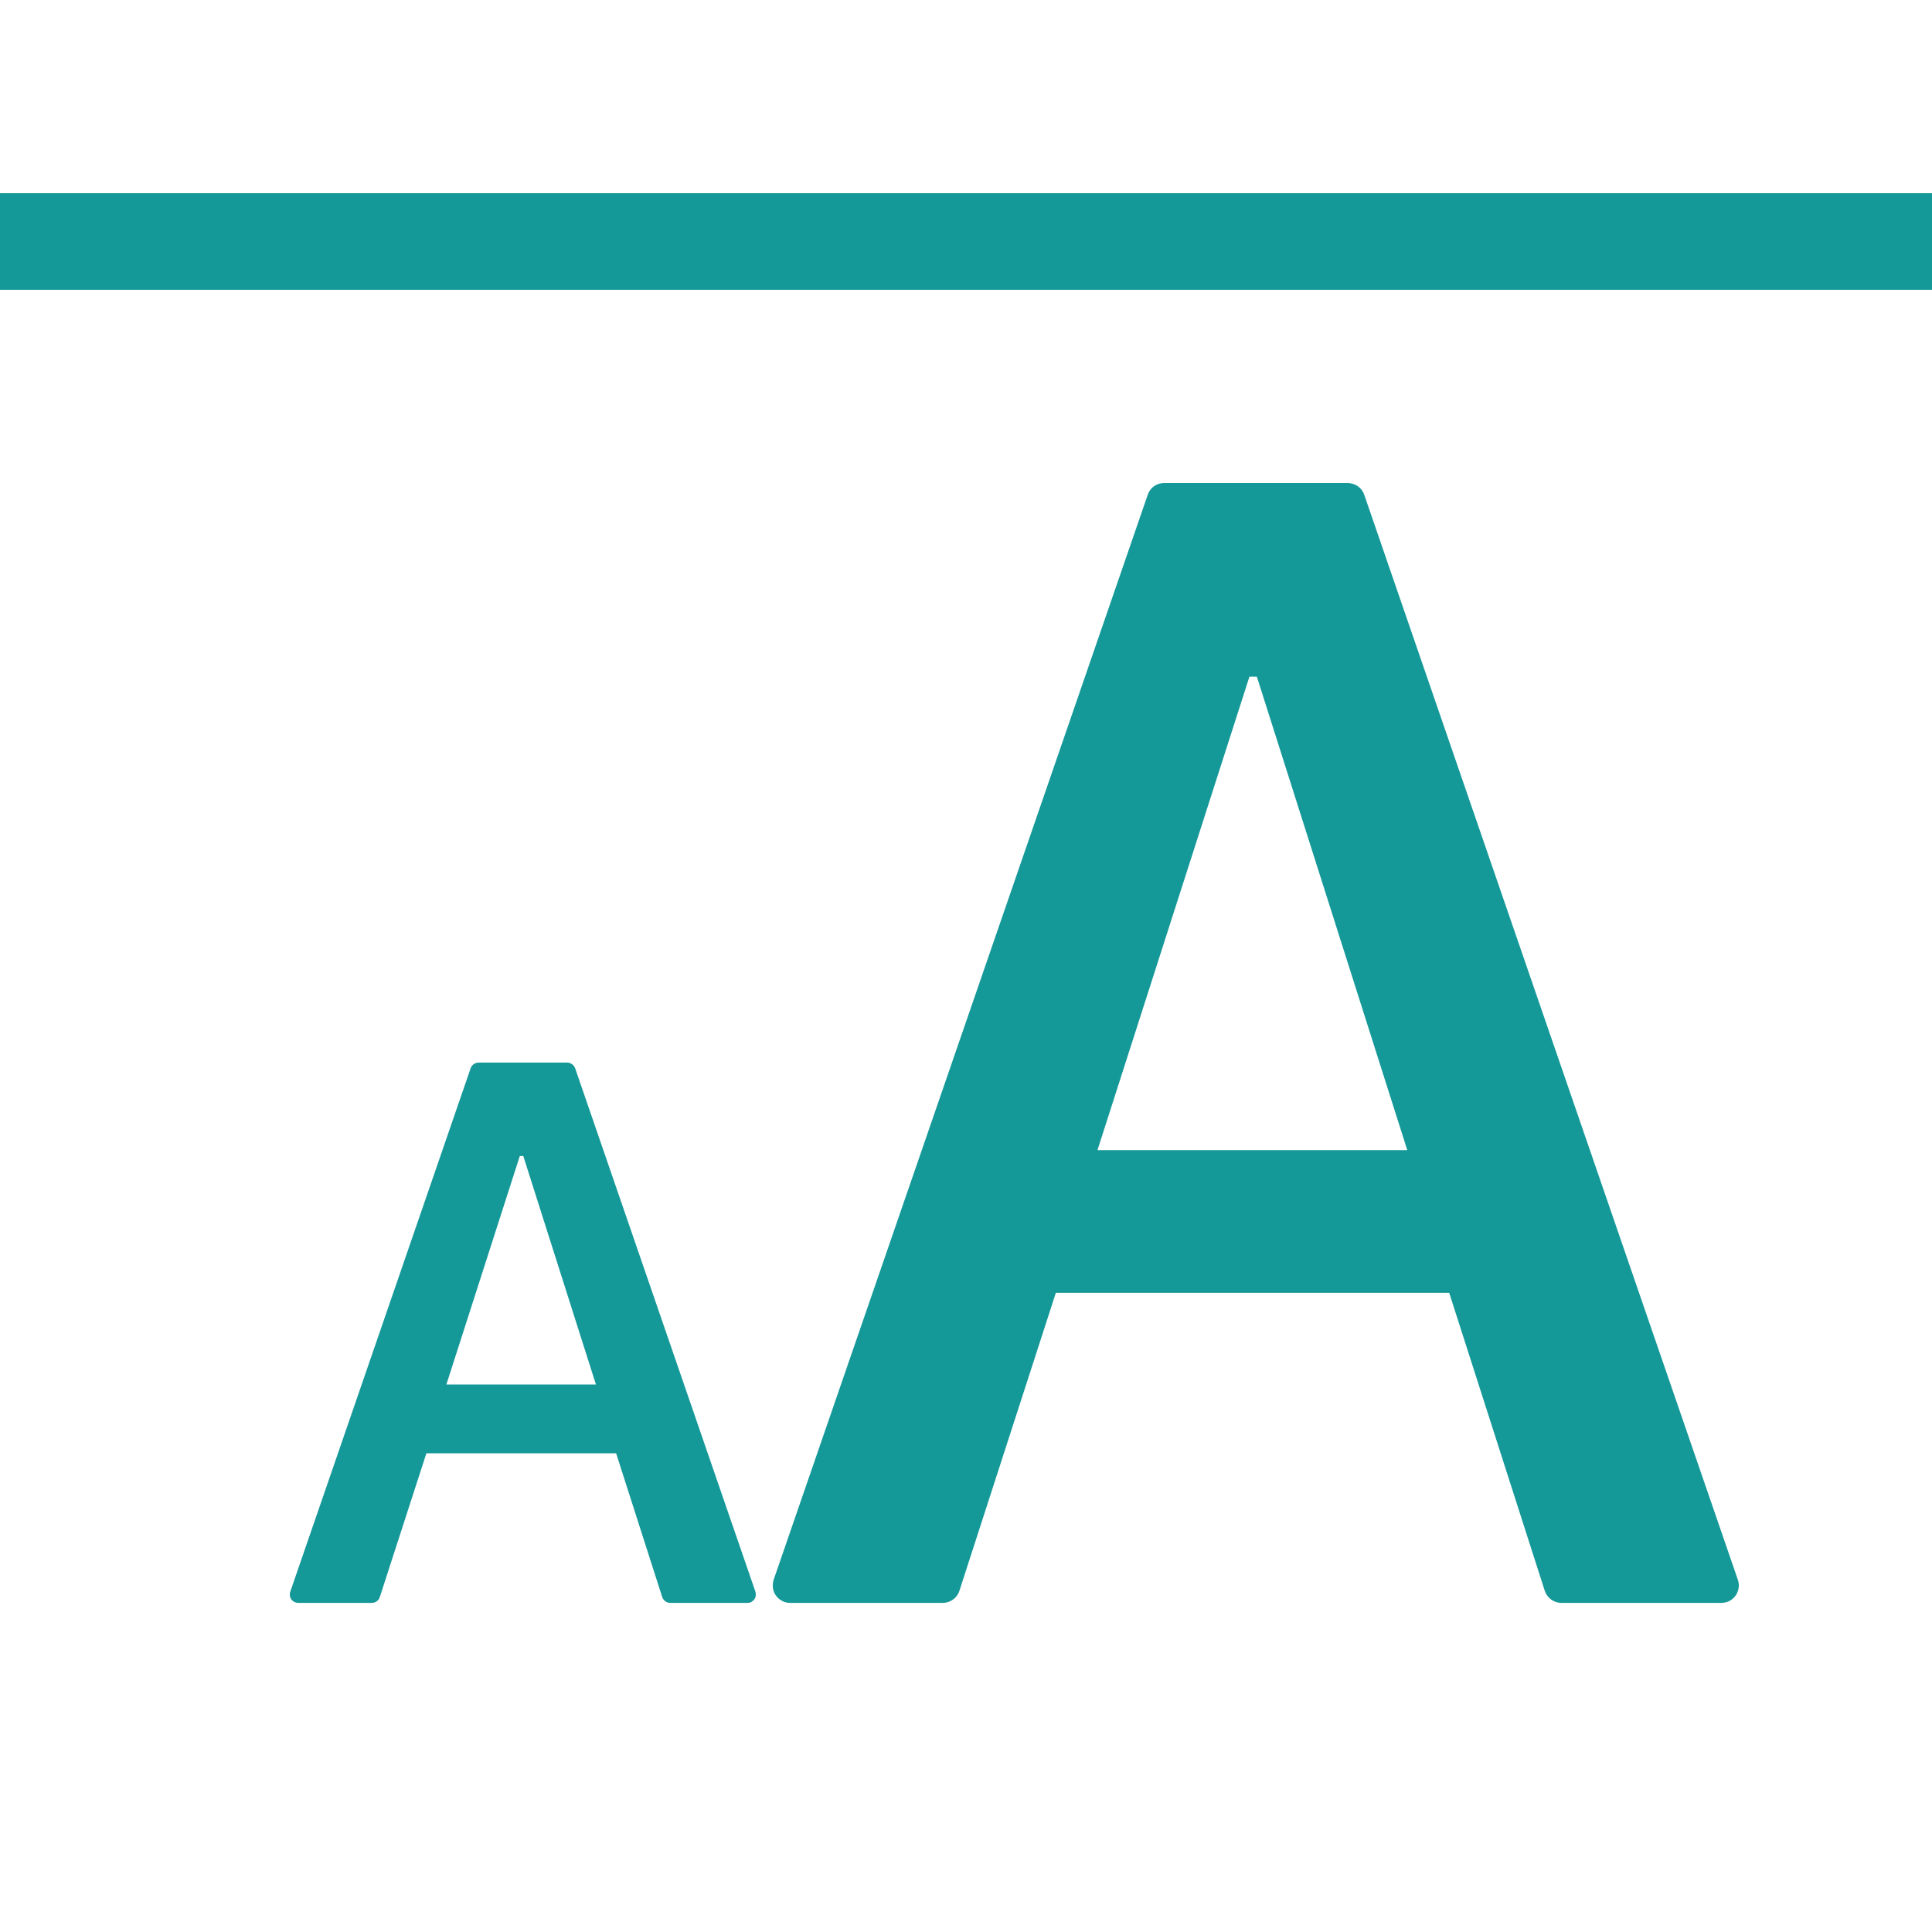
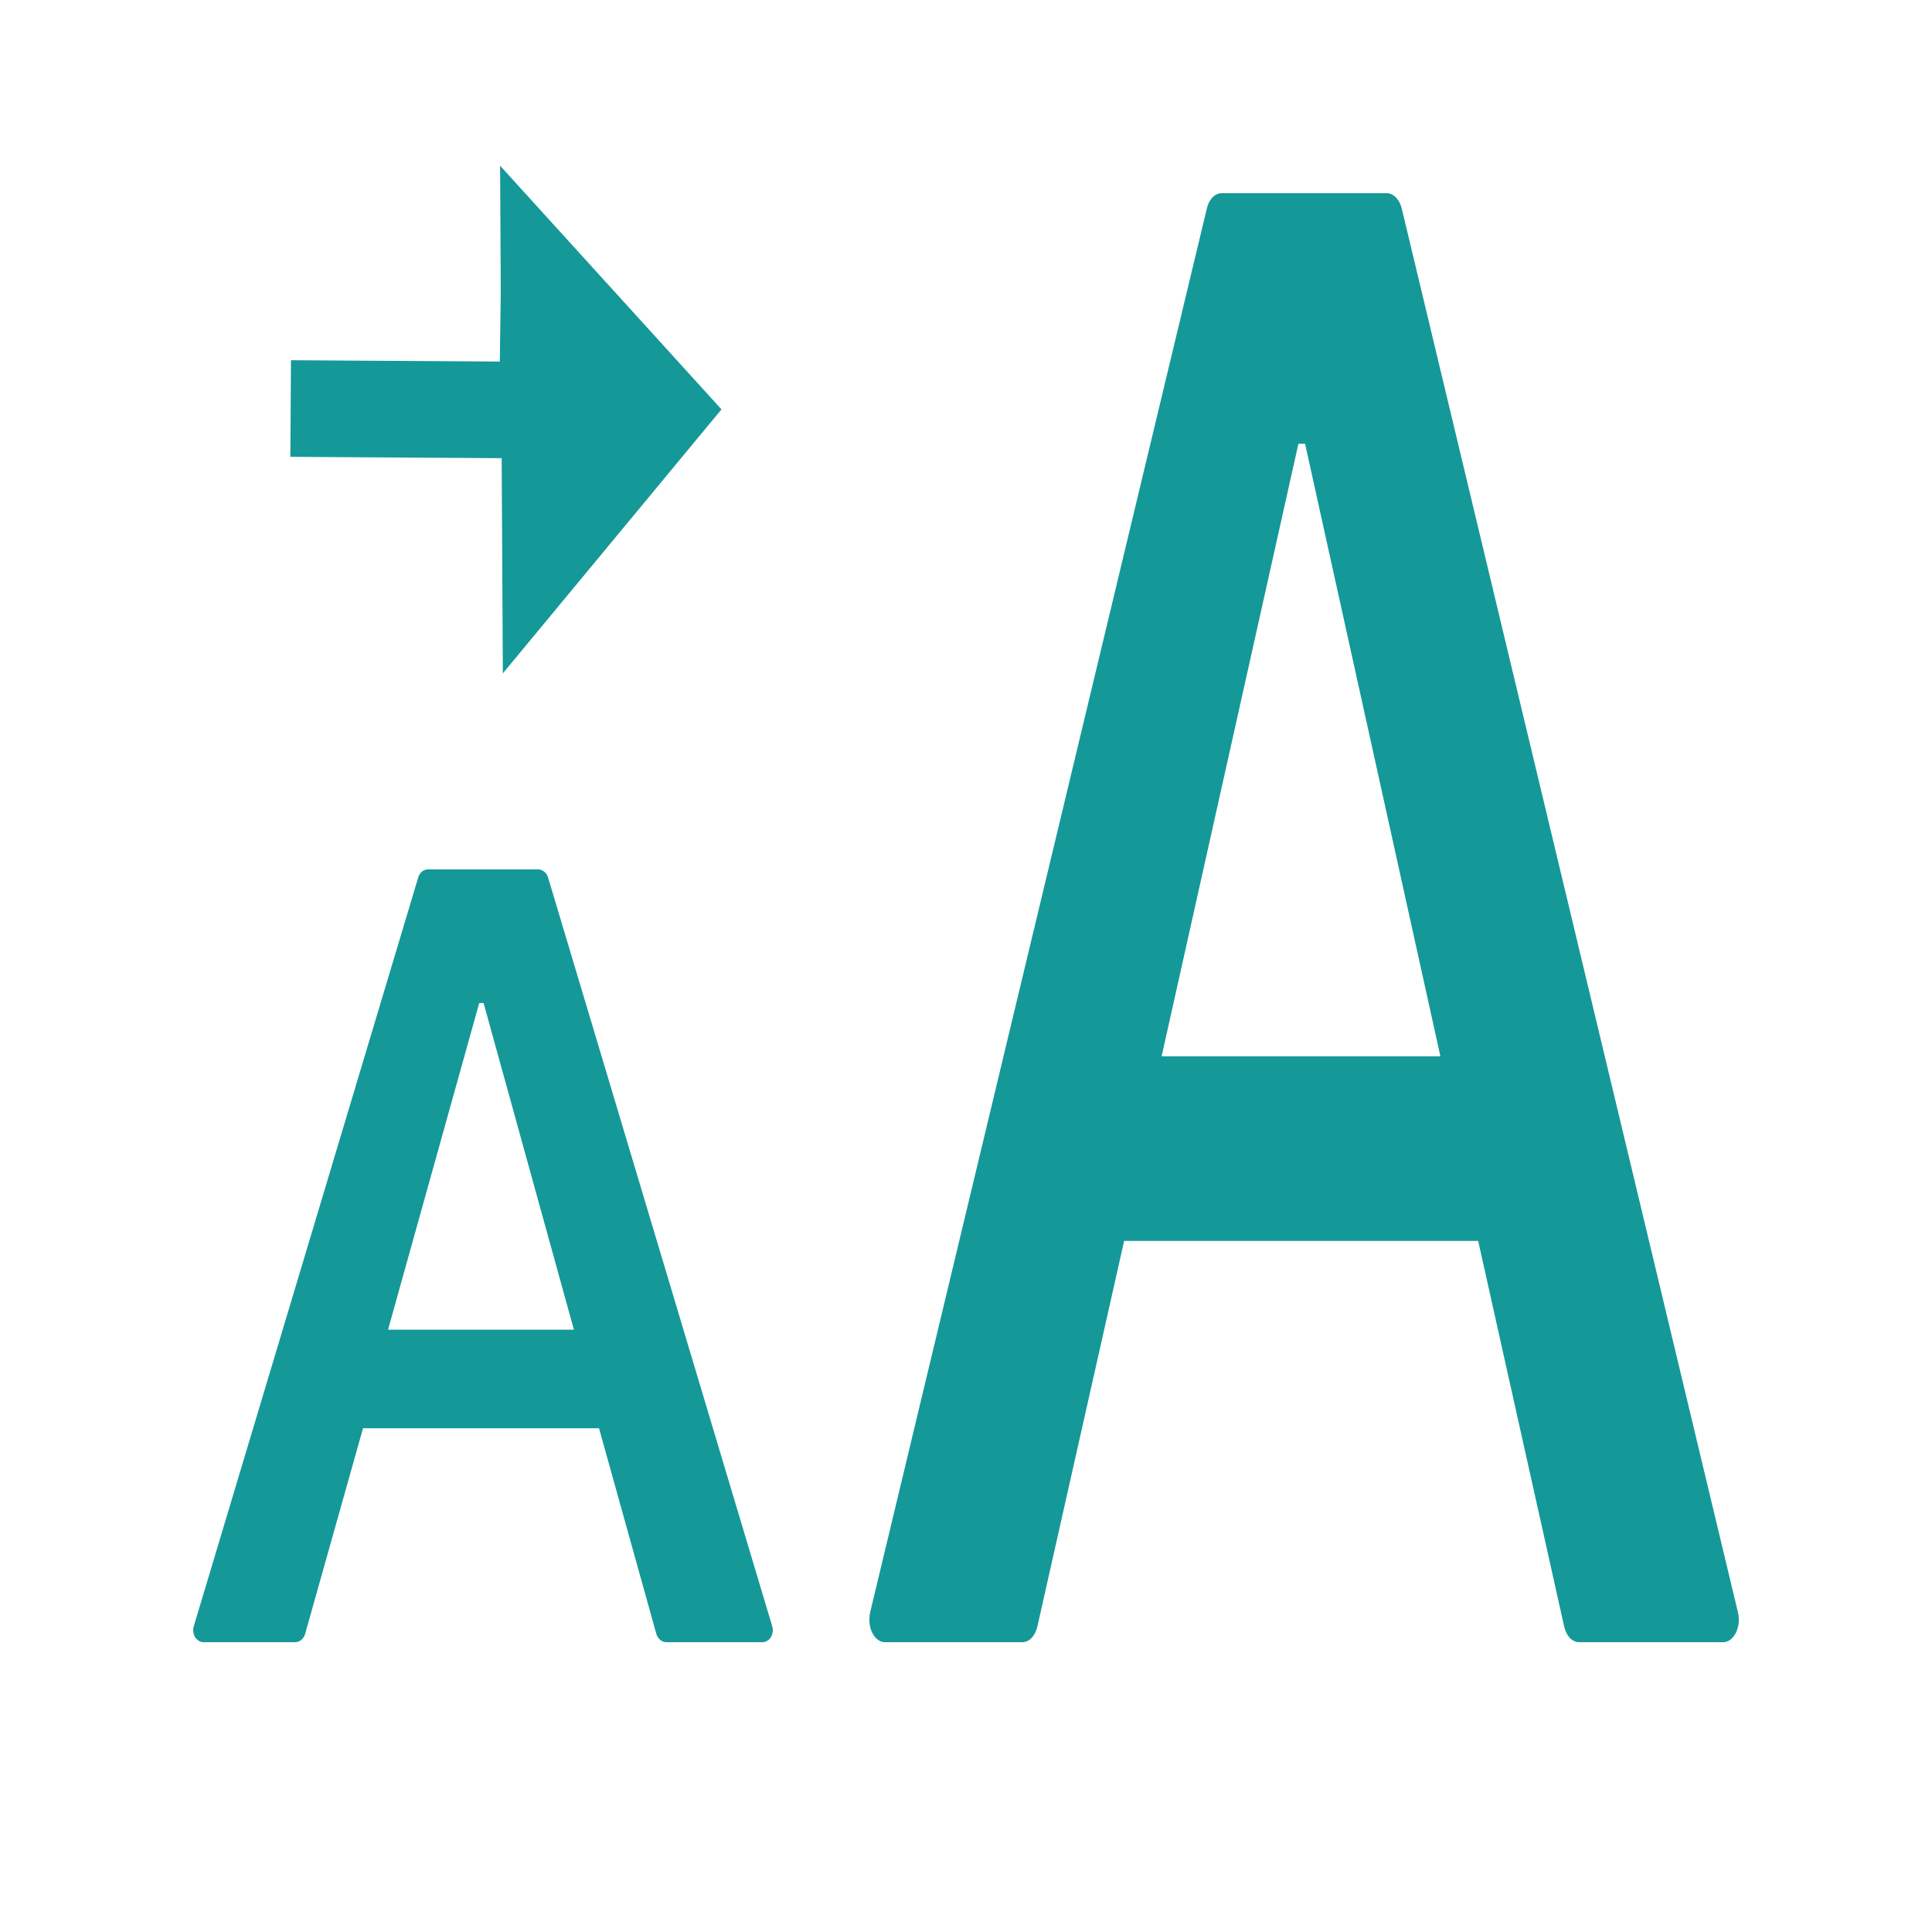
<svg xmlns="http://www.w3.org/2000/svg" width="20" height="20" viewBox="0 0 20 20" fill="none">
-   <path d="M3.087 16.593H3.849C3.886 16.593 3.921 16.569 3.932 16.532L4.414 15.044H6.378L6.855 16.532C6.867 16.568 6.9 16.593 6.938 16.593H7.737C7.747 16.593 7.757 16.591 7.766 16.589C7.777 16.585 7.787 16.579 7.795 16.571C7.804 16.564 7.811 16.555 7.816 16.544C7.821 16.534 7.824 16.523 7.824 16.511C7.825 16.5 7.823 16.488 7.82 16.477L5.954 11.059C5.948 11.042 5.937 11.027 5.922 11.017C5.908 11.006 5.89 11 5.872 11H4.955C4.917 11 4.884 11.023 4.872 11.059L3.005 16.477C3.001 16.486 3 16.496 3 16.506C2.999 16.554 3.039 16.593 3.087 16.593ZM5.381 11.967H5.417L6.169 14.332H4.621L5.381 11.967Z" fill="#159898" />
-   <line y1="2.5" x2="20" y2="2.5" stroke="#159898" />
-   <path d="M8.18 16.593H9.759C9.837 16.593 9.908 16.543 9.932 16.467L10.93 13.383H15.002L15.991 16.467C16.015 16.541 16.084 16.593 16.163 16.593H17.819C17.839 16.593 17.86 16.589 17.878 16.584C17.901 16.576 17.922 16.564 17.939 16.548C17.957 16.532 17.972 16.513 17.982 16.492C17.992 16.47 17.998 16.447 18 16.423C18.001 16.4 17.998 16.376 17.99 16.353L14.123 5.123C14.111 5.087 14.088 5.056 14.057 5.034C14.027 5.013 13.99 5.001 13.953 5H12.052C11.974 5 11.905 5.048 11.881 5.123L8.009 16.353C8.002 16.372 8 16.392 8 16.413C7.998 16.511 8.08 16.593 8.18 16.593ZM12.934 7.005H13.011L14.568 11.906H11.361L12.934 7.005Z" fill="#159898" />
+   <path d="M2.108 17H3.056C3.102 17 3.145 16.965 3.159 16.913L3.758 14.785H6.201L6.794 16.913C6.809 16.964 6.85 17 6.898 17H7.891C7.904 17 7.916 16.997 7.927 16.994C7.94 16.988 7.953 16.98 7.964 16.969C7.974 16.958 7.983 16.945 7.989 16.93C7.995 16.915 7.999 16.899 8 16.883C8.001 16.866 7.999 16.85 7.994 16.835L5.674 9.085C5.667 9.06 5.653 9.039 5.634 9.024C5.616 9.009 5.594 9 5.572 9H4.431C4.384 9 4.343 9.033 4.329 9.085L2.006 16.835C2.001 16.847 2 16.861 2 16.876C1.999 16.944 2.048 17 2.108 17ZM4.961 10.383H5.006L5.941 13.765H4.017L4.961 10.383Z" fill="#159898" />
+   <path d="M9.162 17H10.584C10.654 17 10.717 16.935 10.739 16.837L11.637 12.846H15.302L16.192 16.837C16.213 16.933 16.275 17 16.347 17H17.837C17.855 17 17.874 16.995 17.89 16.988C17.911 16.978 17.929 16.962 17.945 16.942C17.961 16.922 17.974 16.897 17.984 16.869C17.993 16.841 17.999 16.811 18 16.78C18.001 16.75 17.998 16.719 17.991 16.69L14.511 2.159C14.5 2.113 14.479 2.073 14.452 2.045C14.424 2.016 14.391 2.001 14.357 2H12.647C12.577 2 12.515 2.062 12.493 2.159L9.008 16.69C9.002 16.714 9 16.74 9 16.767C8.998 16.894 9.072 17 9.162 17ZM13.441 4.594H13.51L14.911 10.935H12.025L13.441 4.594Z" fill="#159898" />
+   <path d="M3.009 4.229L5.667 4.246L5.684 3.017M5.684 3.017L5.698 5.592L6.807 4.253L5.684 3.017Z" stroke="#159898" />
</svg>
